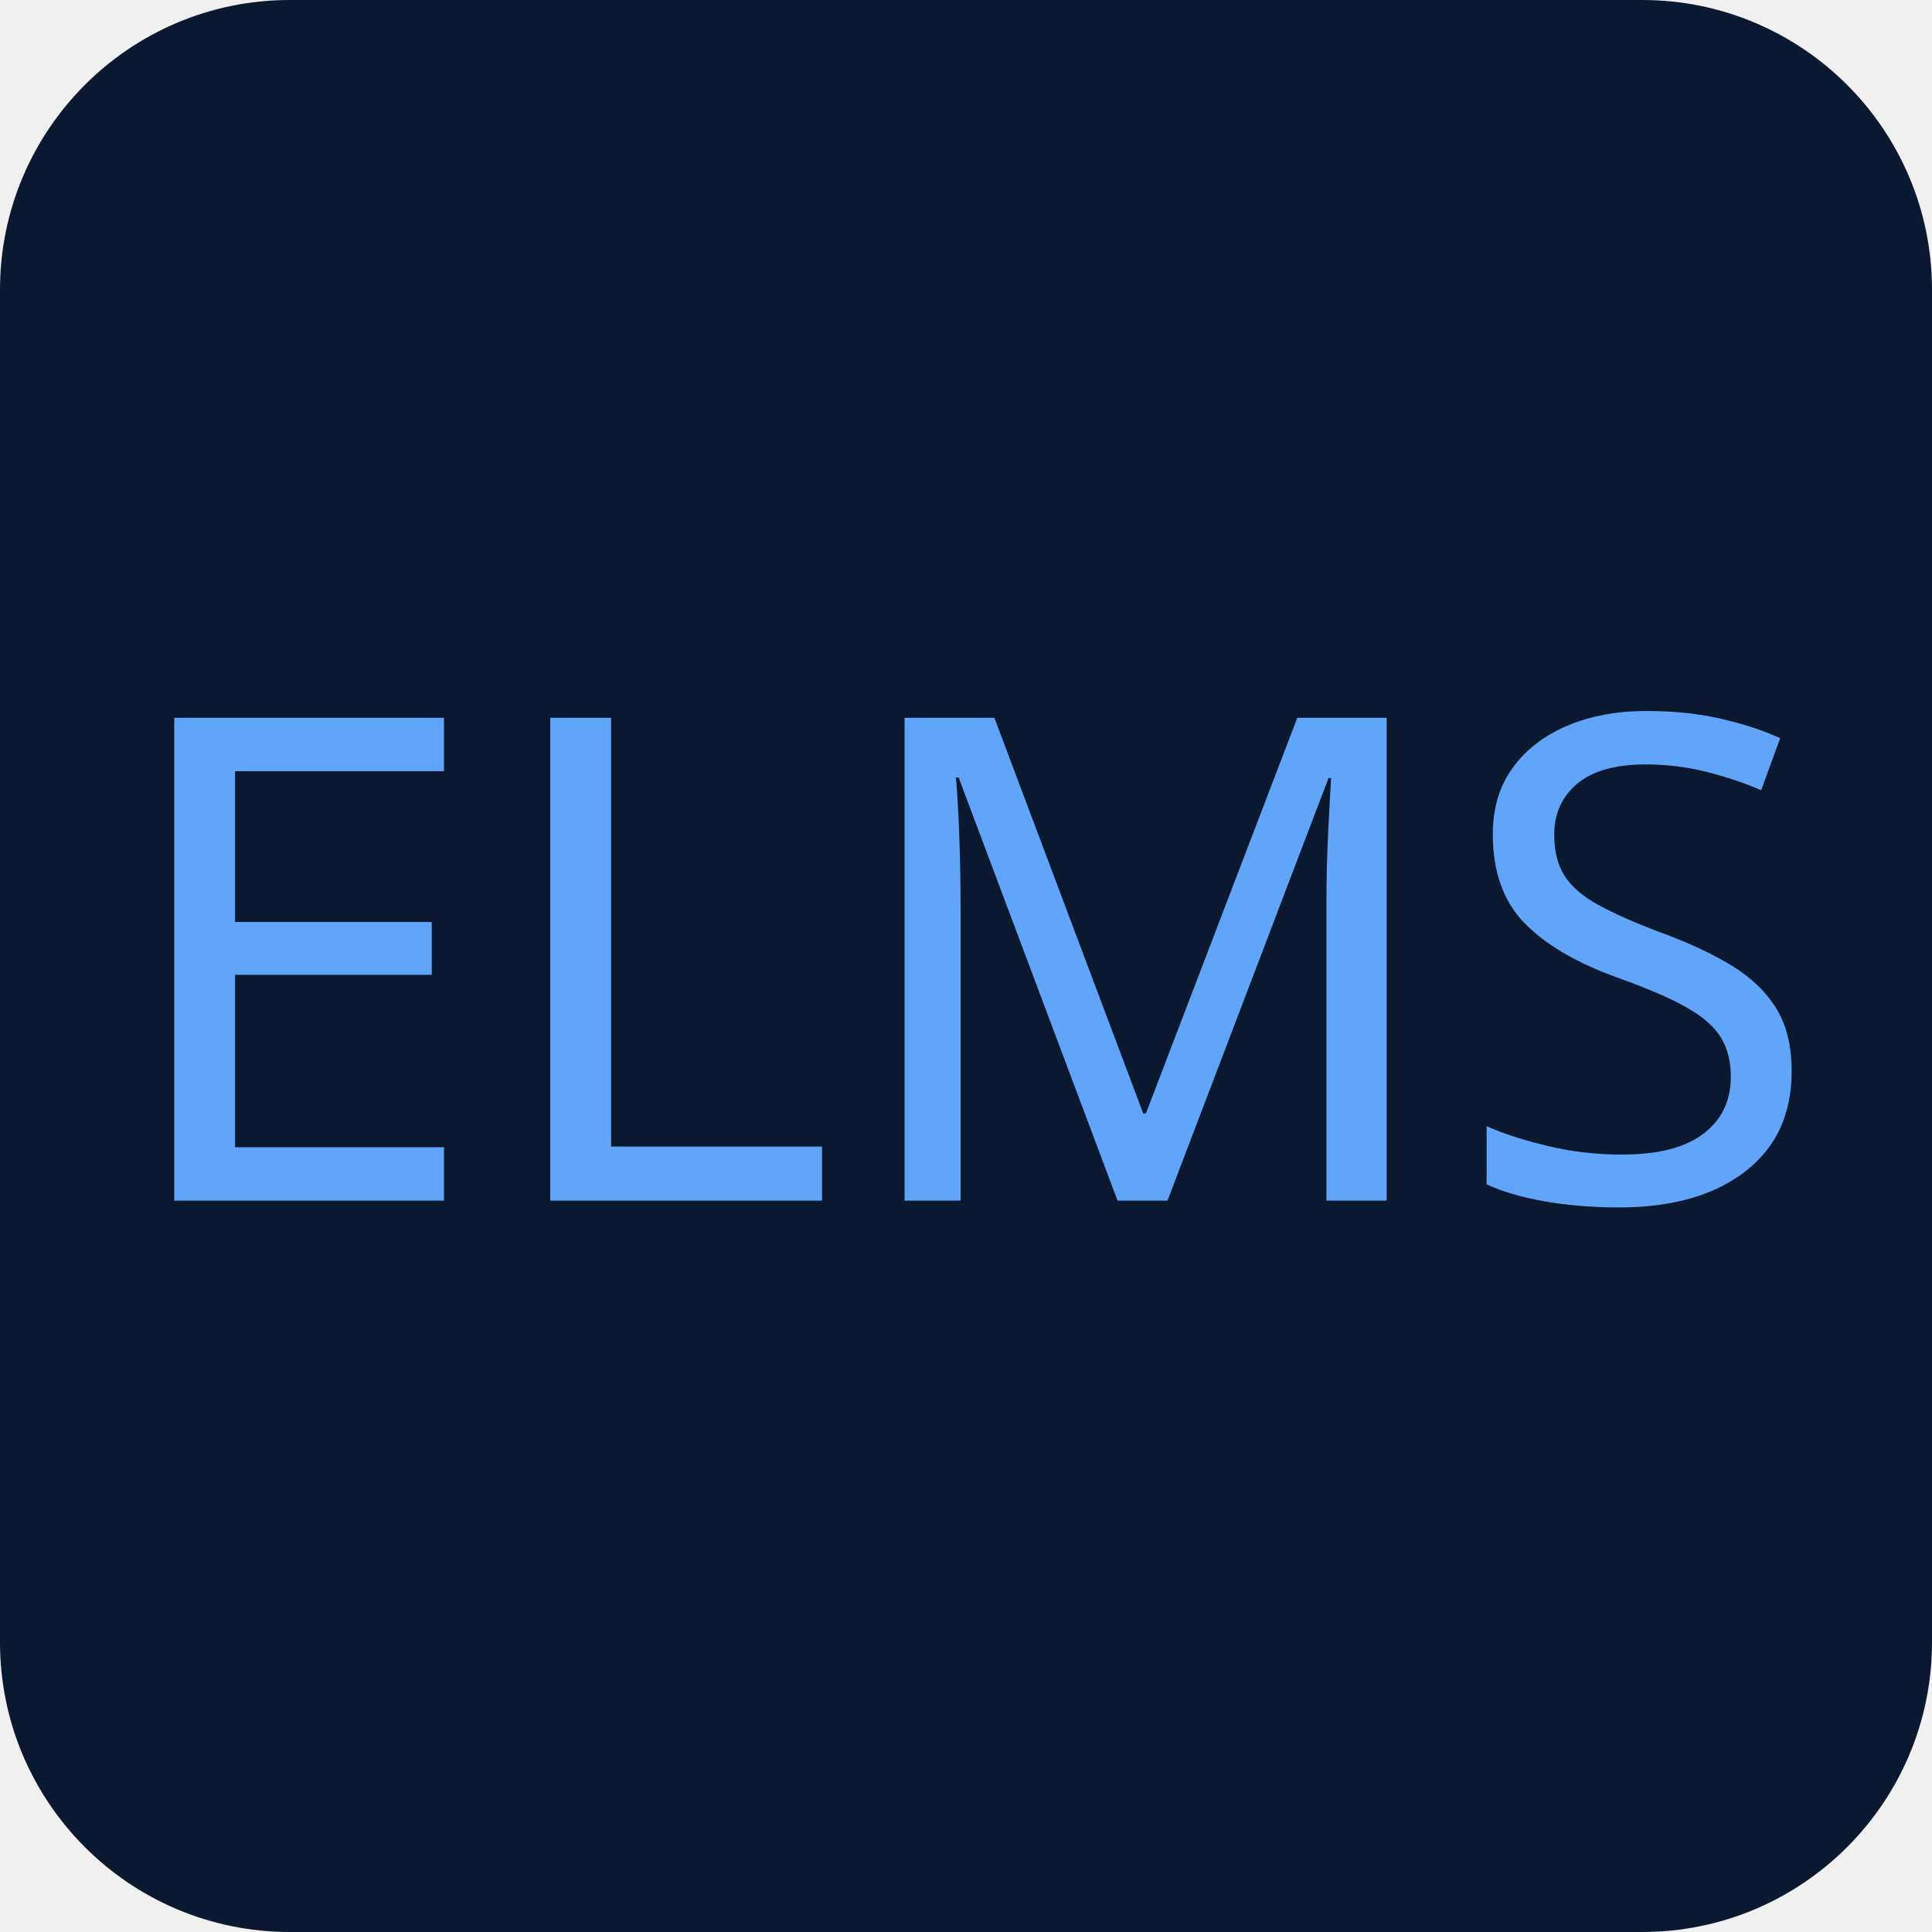
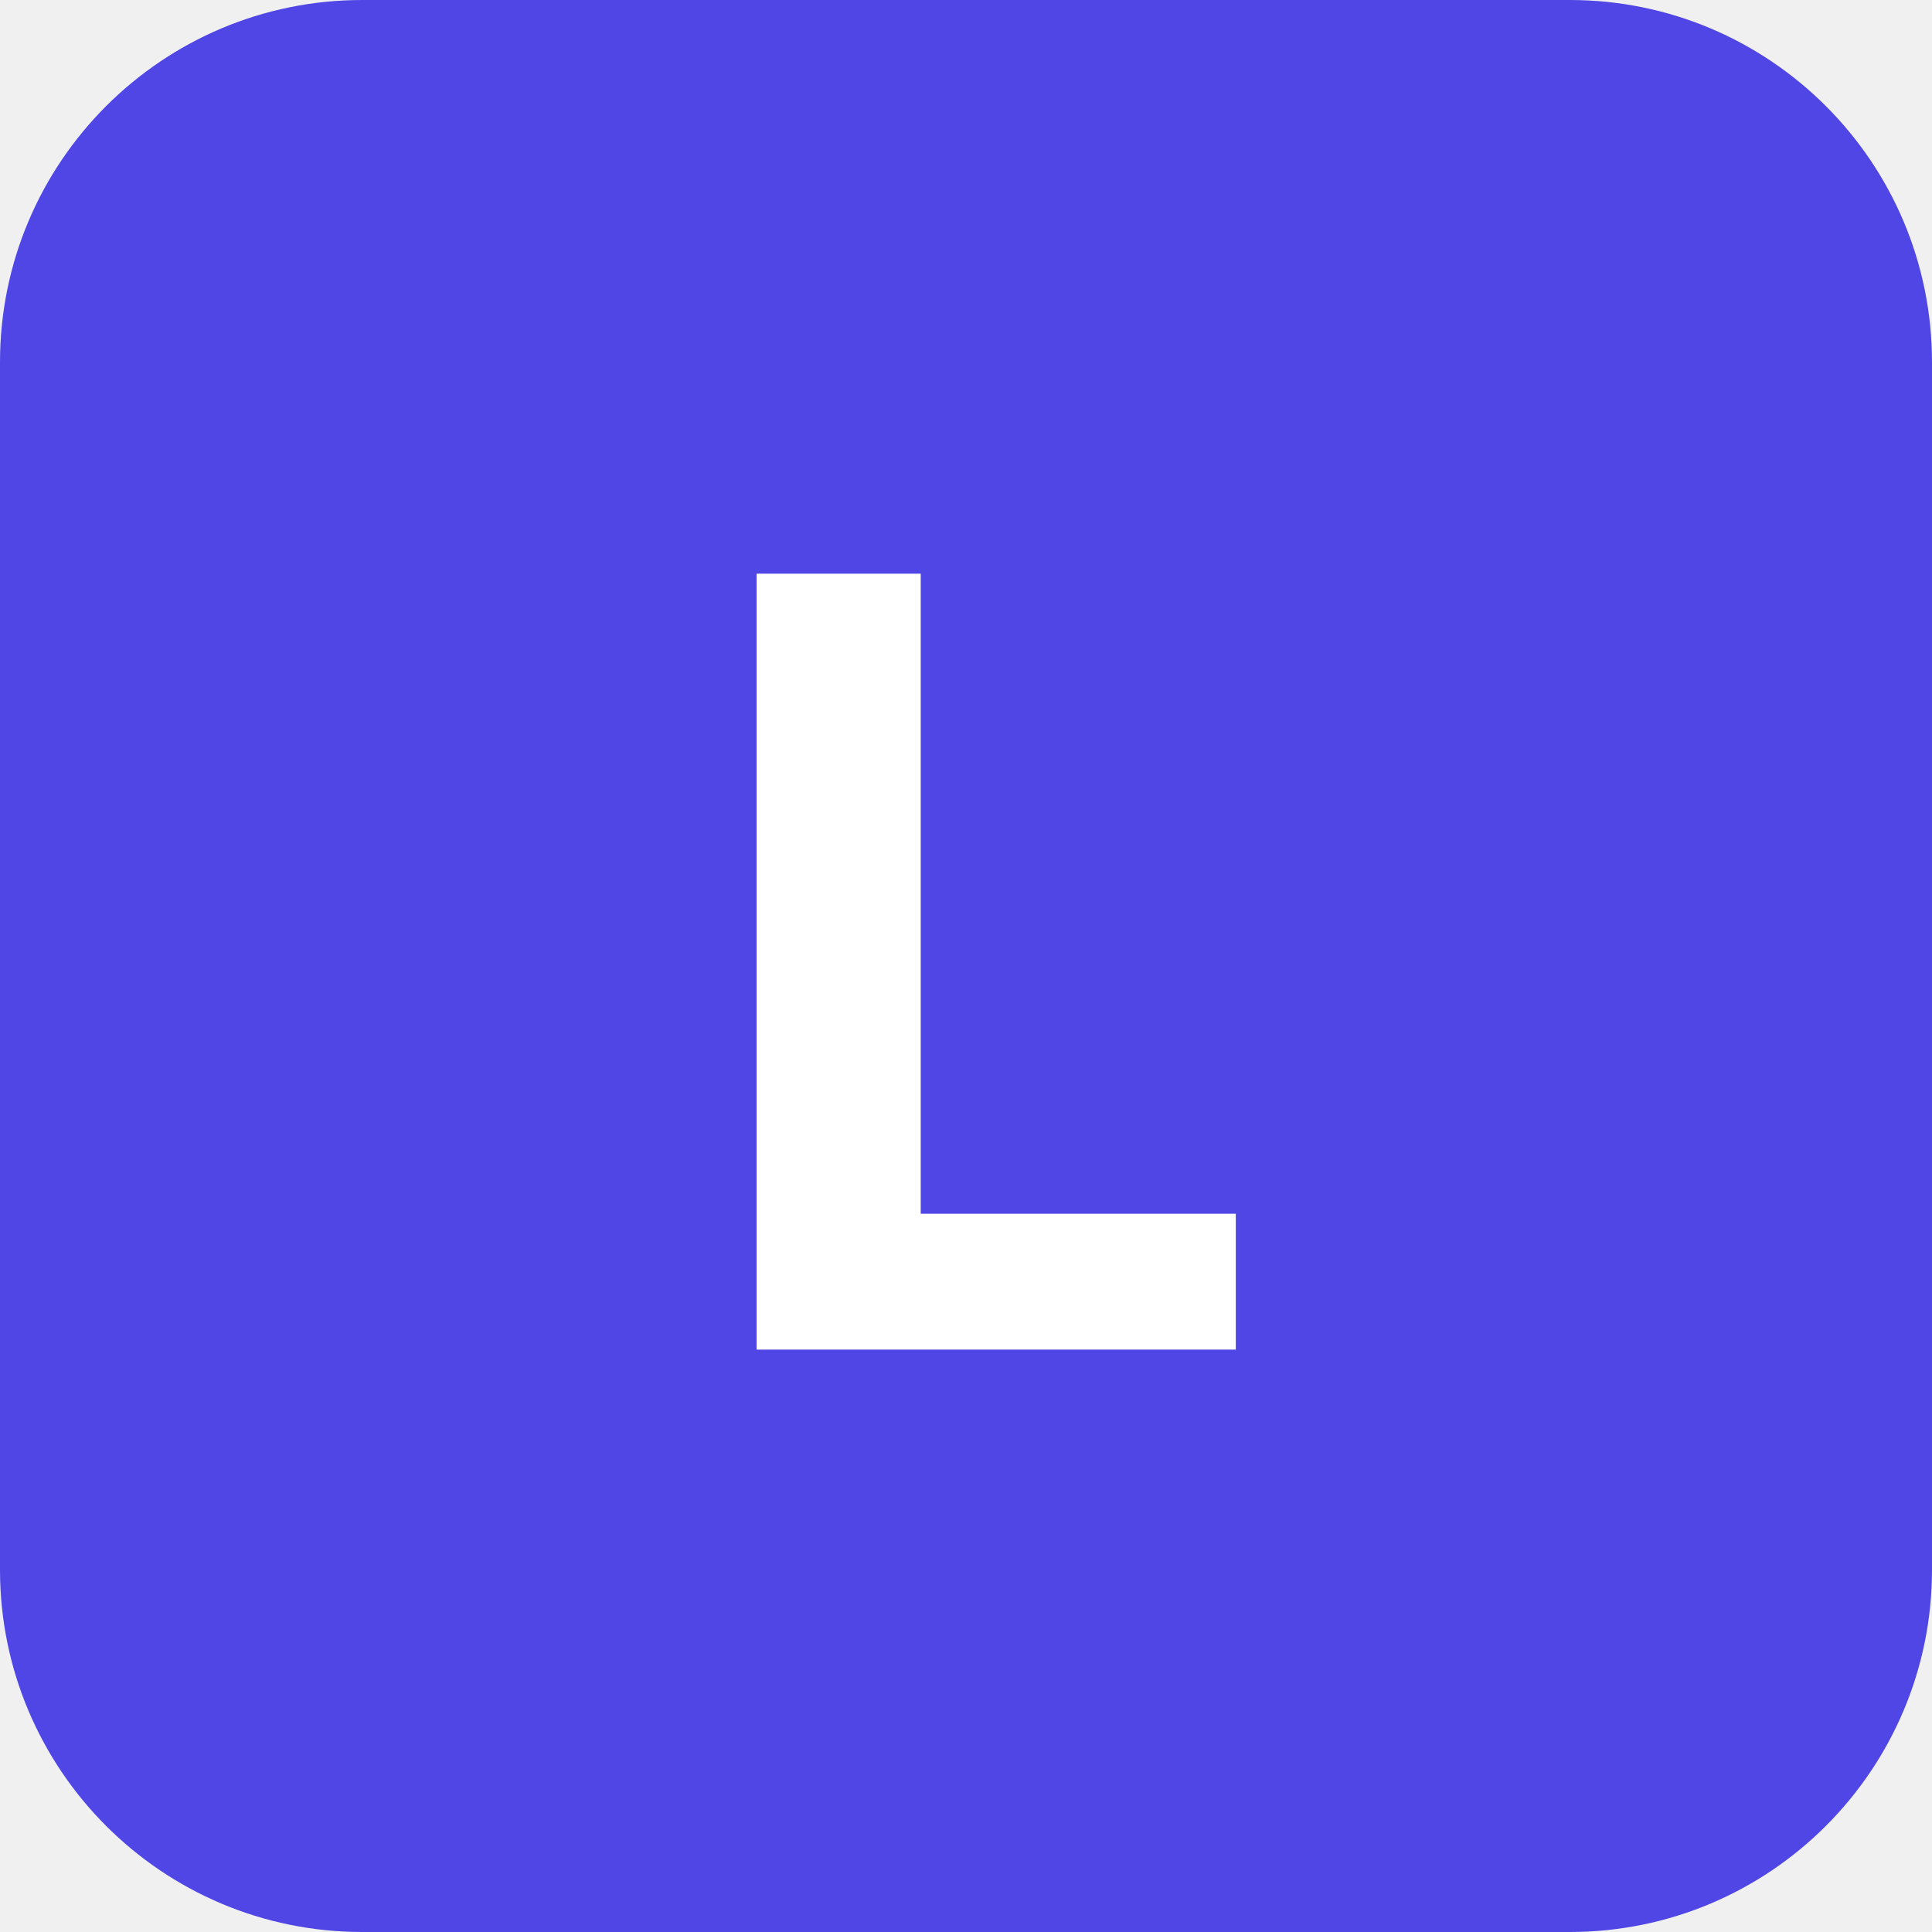
- <svg xmlns="http://www.w3.org/2000/svg" width="120" height="120" viewBox="0 0 200 200">
-   <rect width="200" height="200" rx="30" ry="30" fill="#0a192f" />
-   <text x="50%" y="50%" dominant-baseline="middle" text-anchor="middle" font-family="Segoe UI, sans-serif" font-size="70" fill="#60a5fa">
-     ELMS
+ <svg xmlns="http://www.w3.org/2000/svg" width="64" height="64" viewBox="0 0 64 64" fill="none">
+   <rect width="64" height="64" rx="12" fill="#4F46E5" />
+   <text x="50%" y="50%" dominant-baseline="middle" text-anchor="middle" font-family="Segoe UI, sans-serif" font-size="36" font-weight="bold" fill="white">
+     L
  </text>
</svg>
